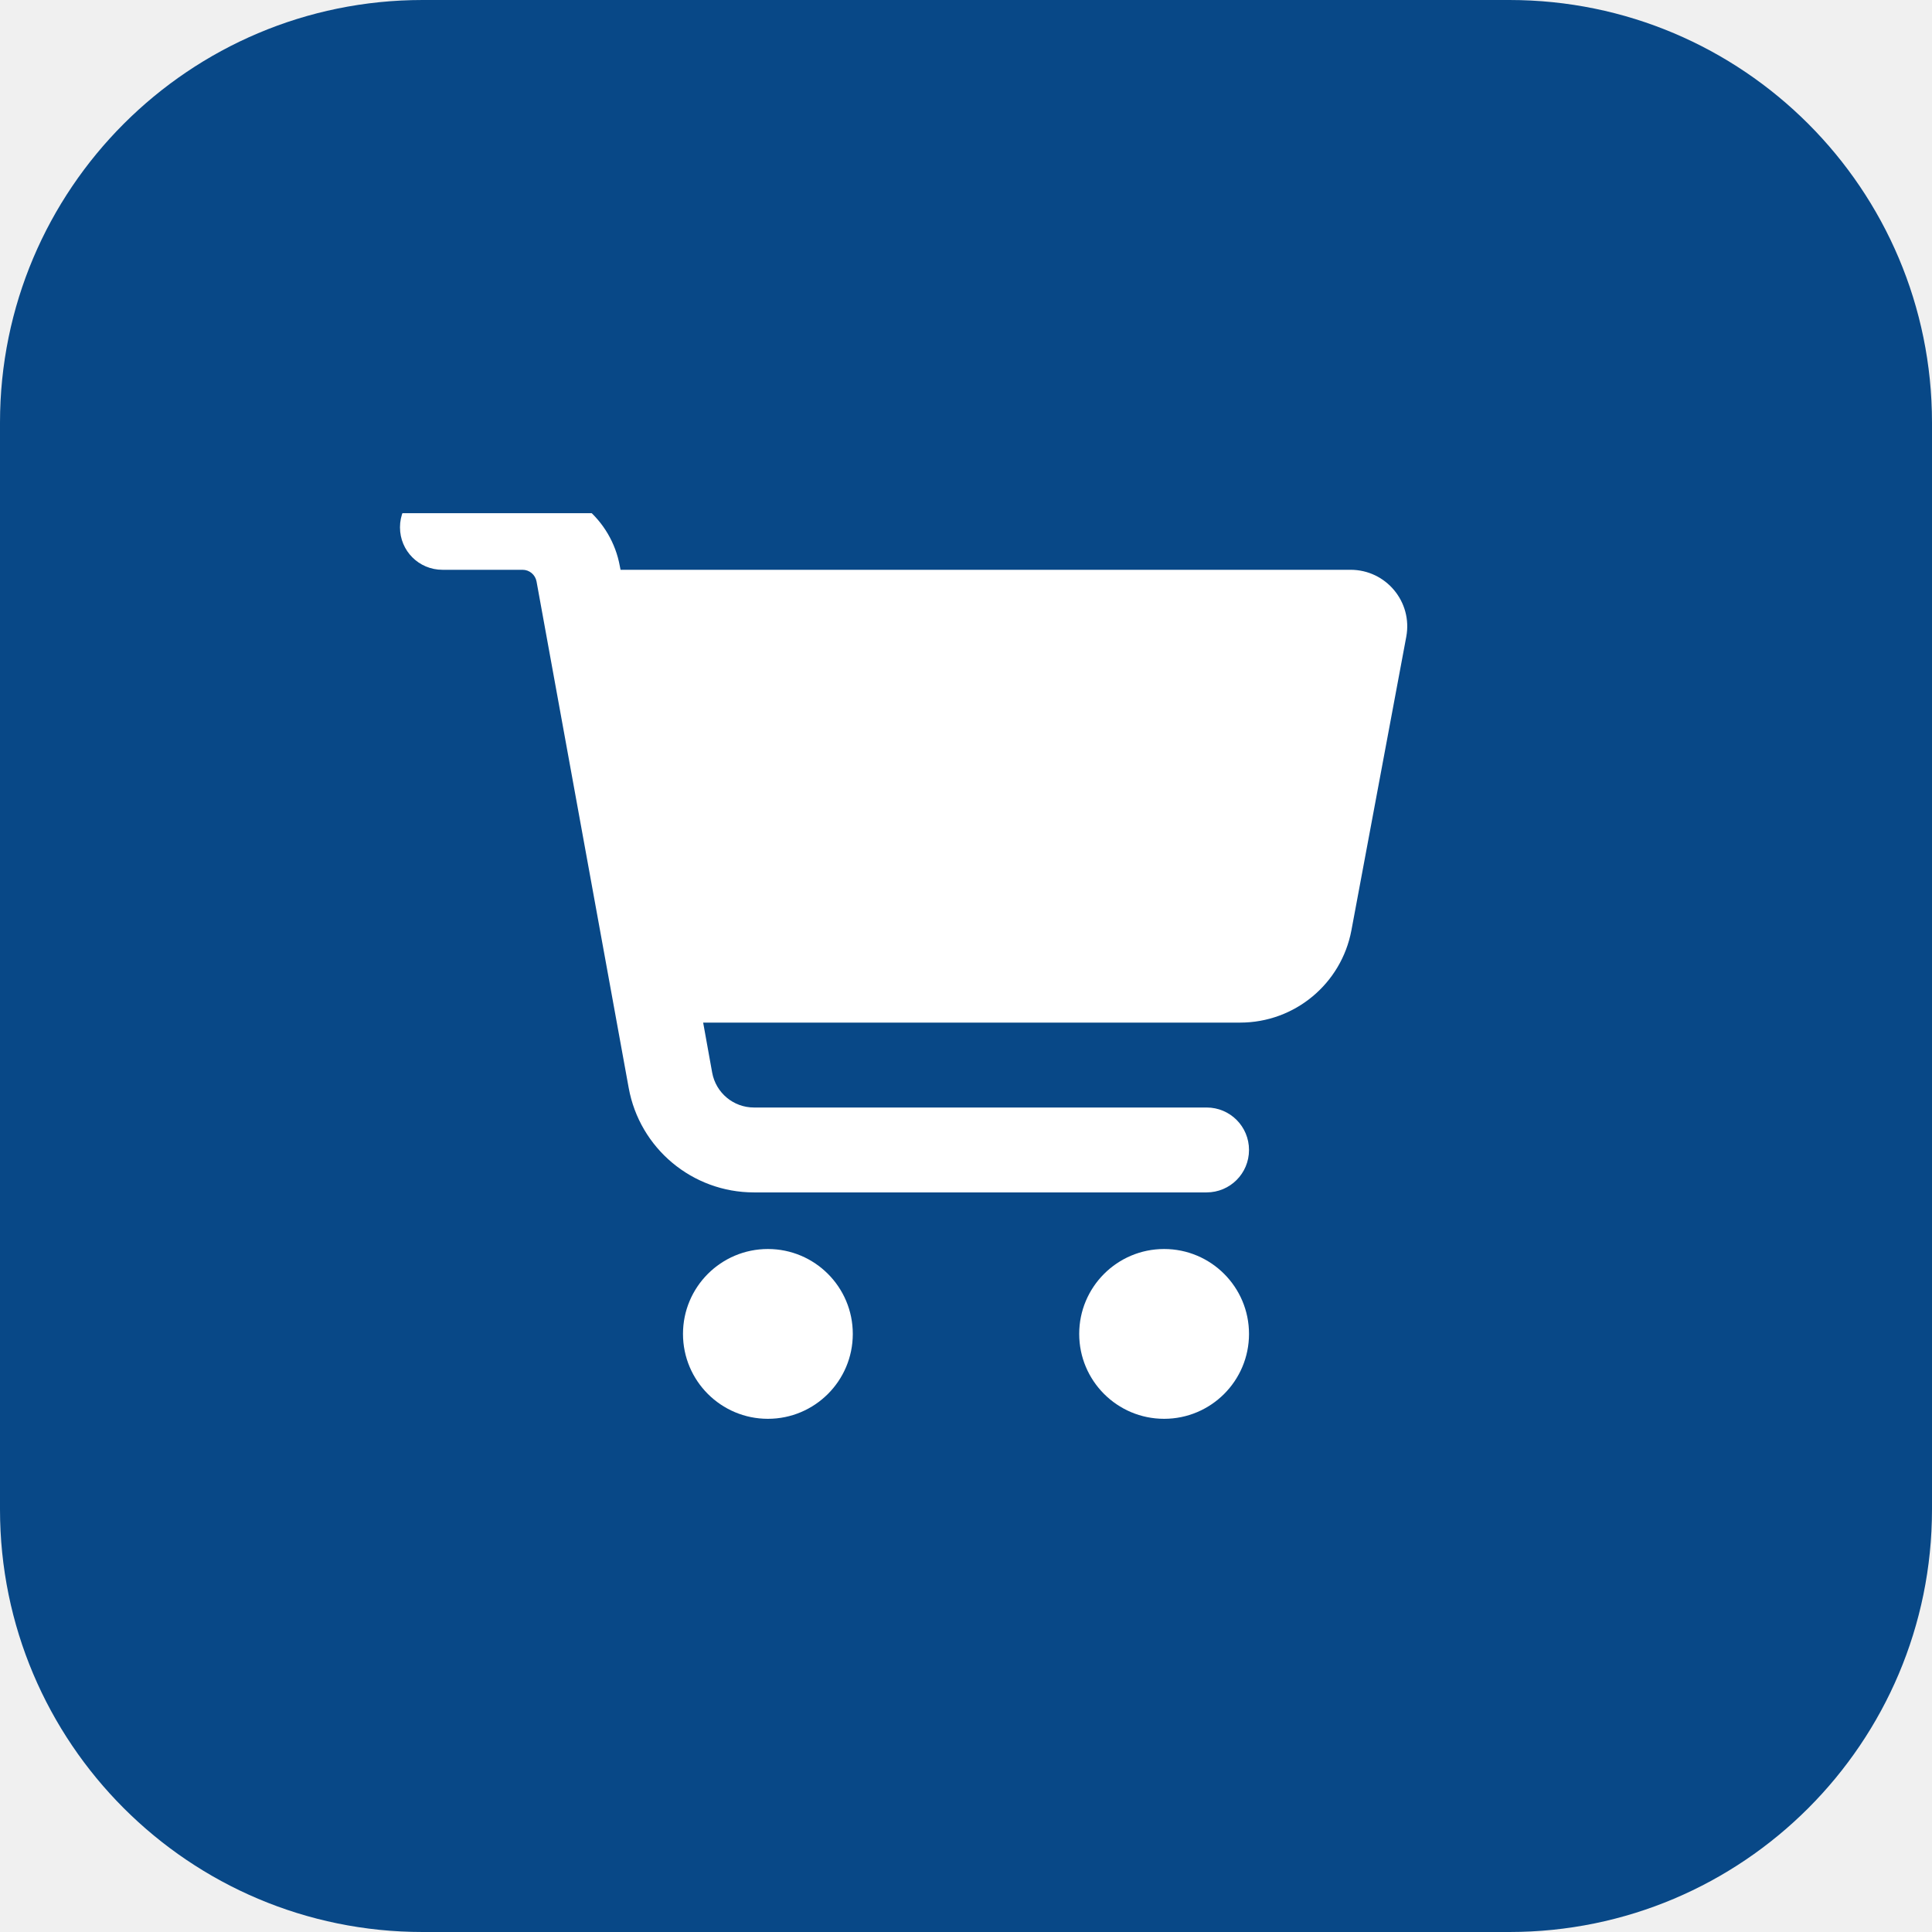
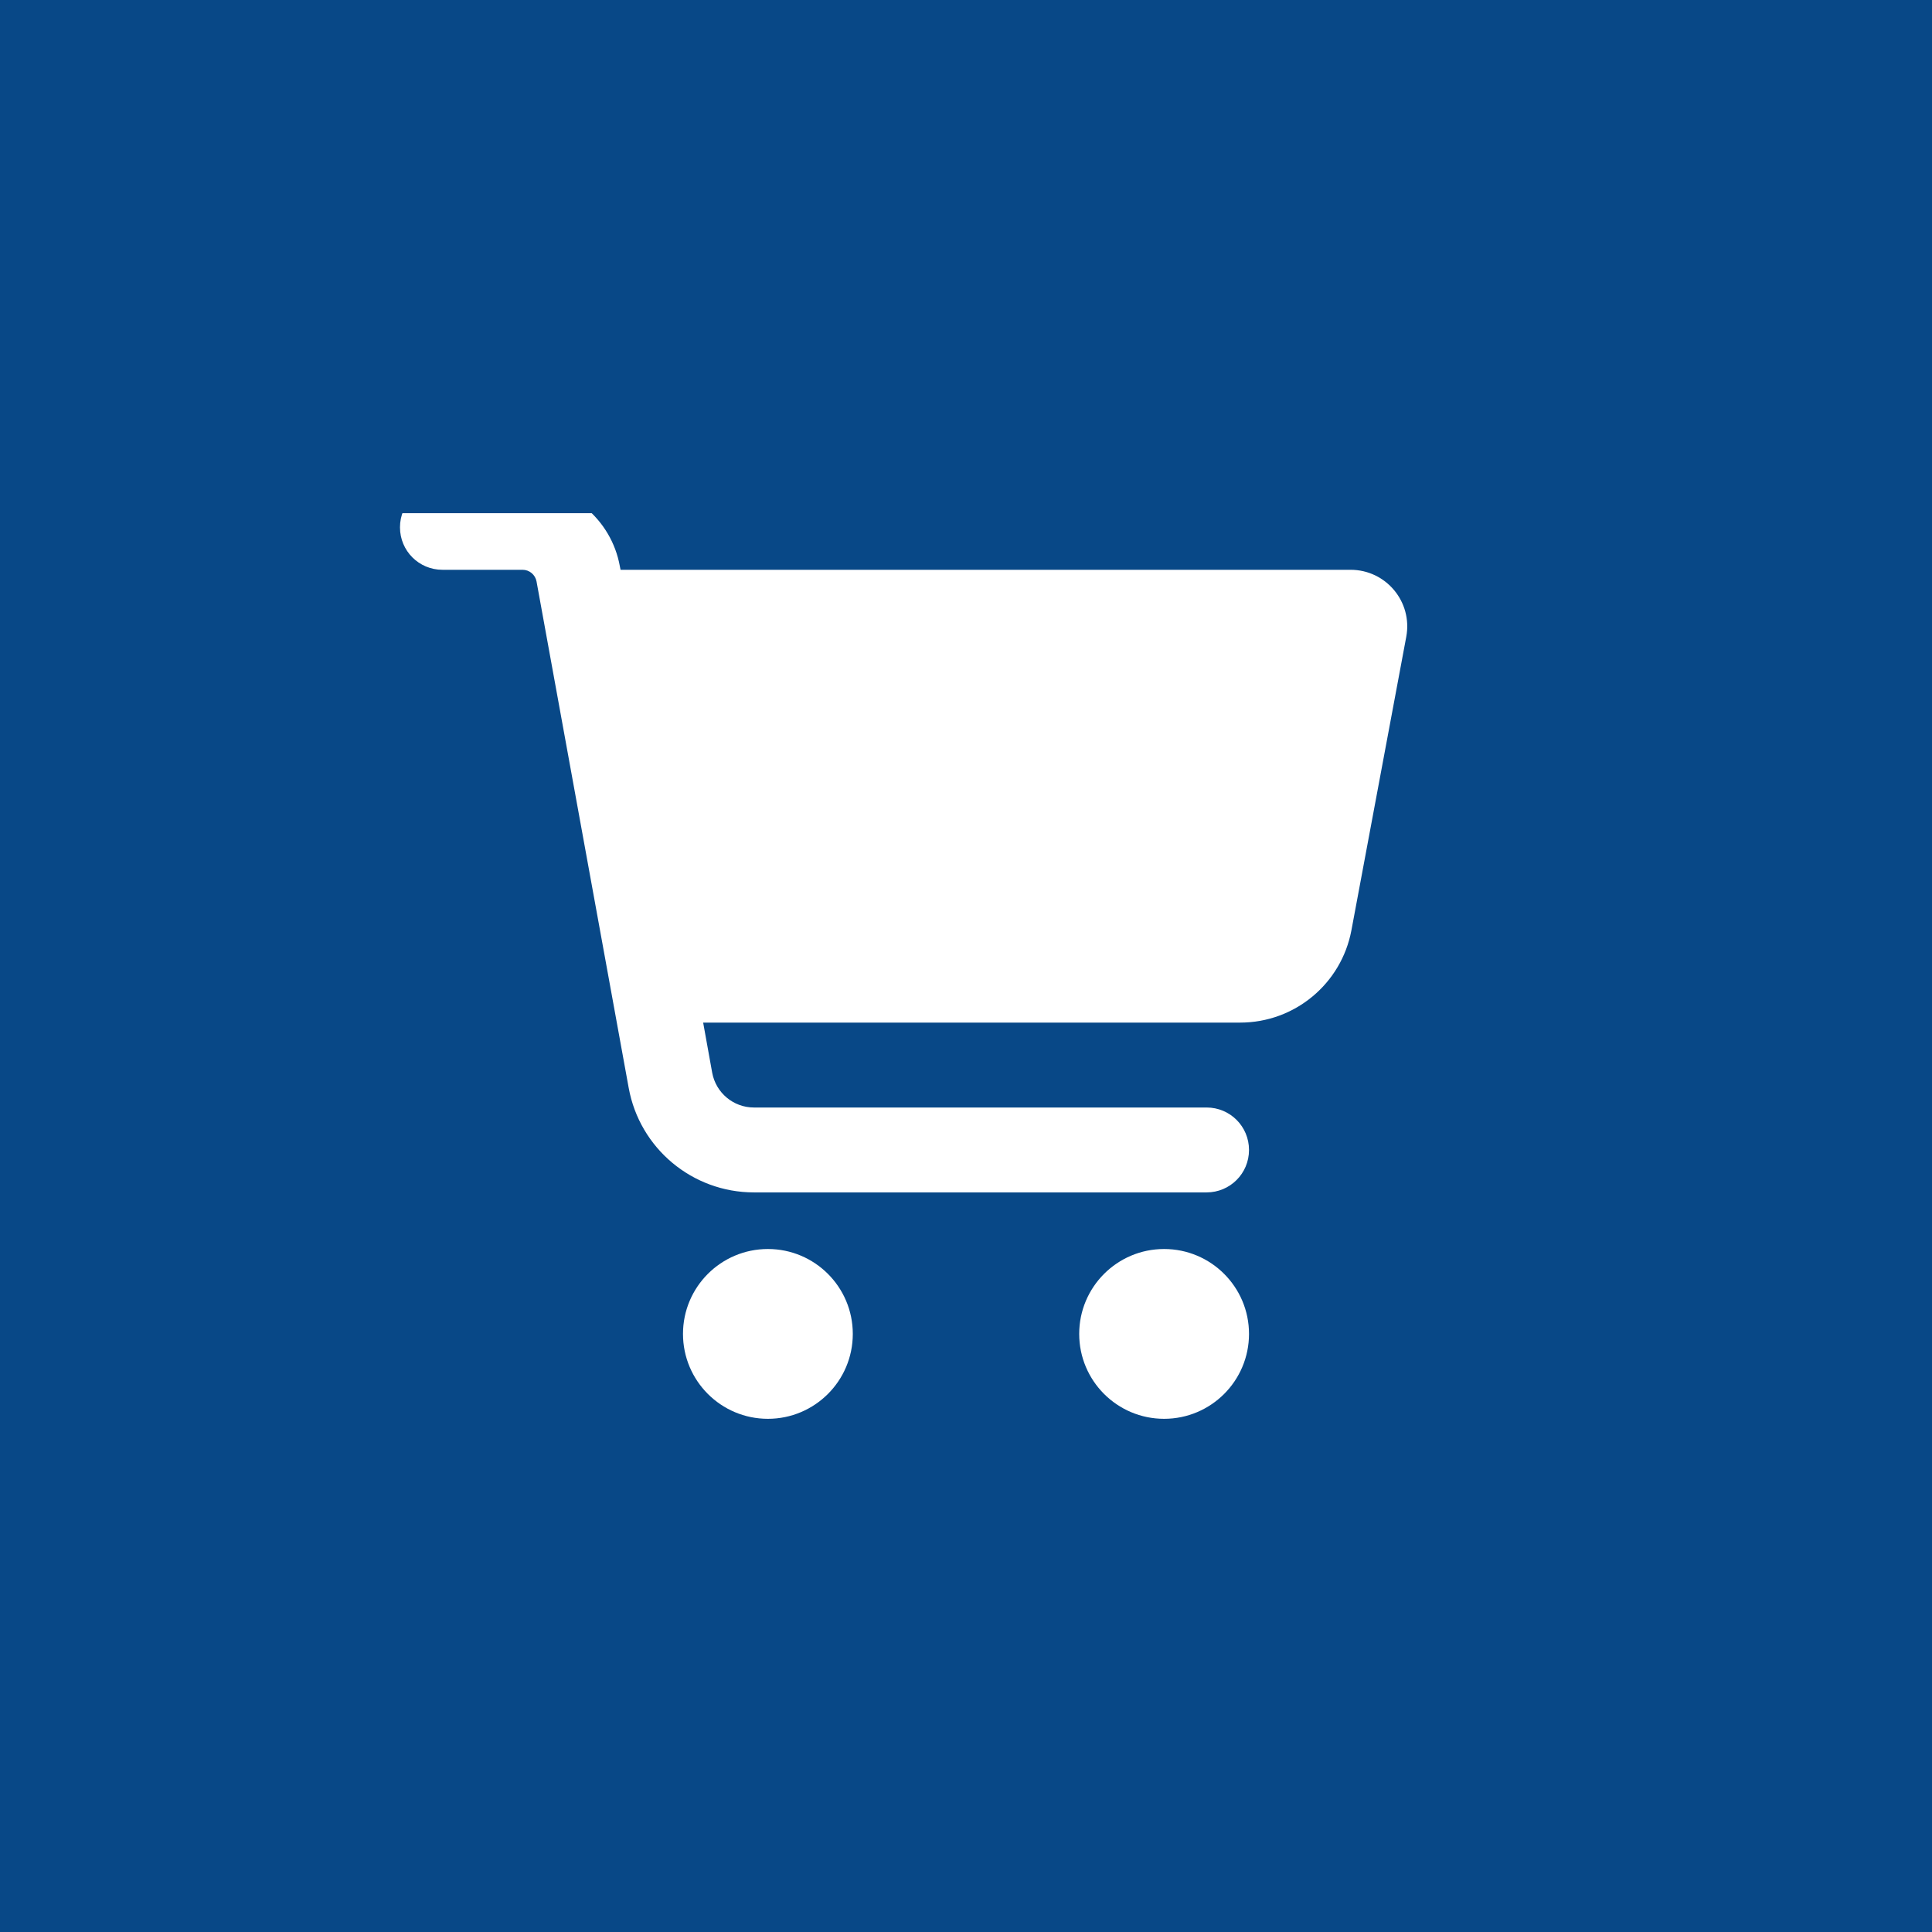
<svg xmlns="http://www.w3.org/2000/svg" width="512" height="512" viewBox="0 0 512 512" role="img" aria-label="Shoop">
-   <rect width="512" height="512" rx="112" ry="112" fill="#084887" />
+   <rect width="512" height="512" fill="#084887" />
  <svg x="106" y="136" width="300" height="240" viewBox="0 0 640 512">
    <path fill="#ffffff" d="M24-16C10.7-16 0-5.3 0 8S10.7 32 24 32l45.3 0c3.9 0 7.2 2.8 7.9 6.6l52.1 286.3c6.2 34.2 36 59.1 70.8 59.1L456 384c13.3 0 24-10.7 24-24s-10.7-24-24-24l-255.9 0c-11.6 0-21.5-8.3-23.6-19.7l-5.1-28.3 303.6 0c30.8 0 57.2-21.9 62.9-52.2L568.9 69.9C572.6 50.2 557.5 32 537.4 32l-412.7 0-.4-2c-4.8-26.6-28-46-55.1-46L24-16zM208 512a48 48 0 1 0 0-96 48 48 0 1 0 0 96zm224 0a48 48 0 1 0 0-96 48 48 0 1 0 0 96z" />
  </svg>
</svg>
